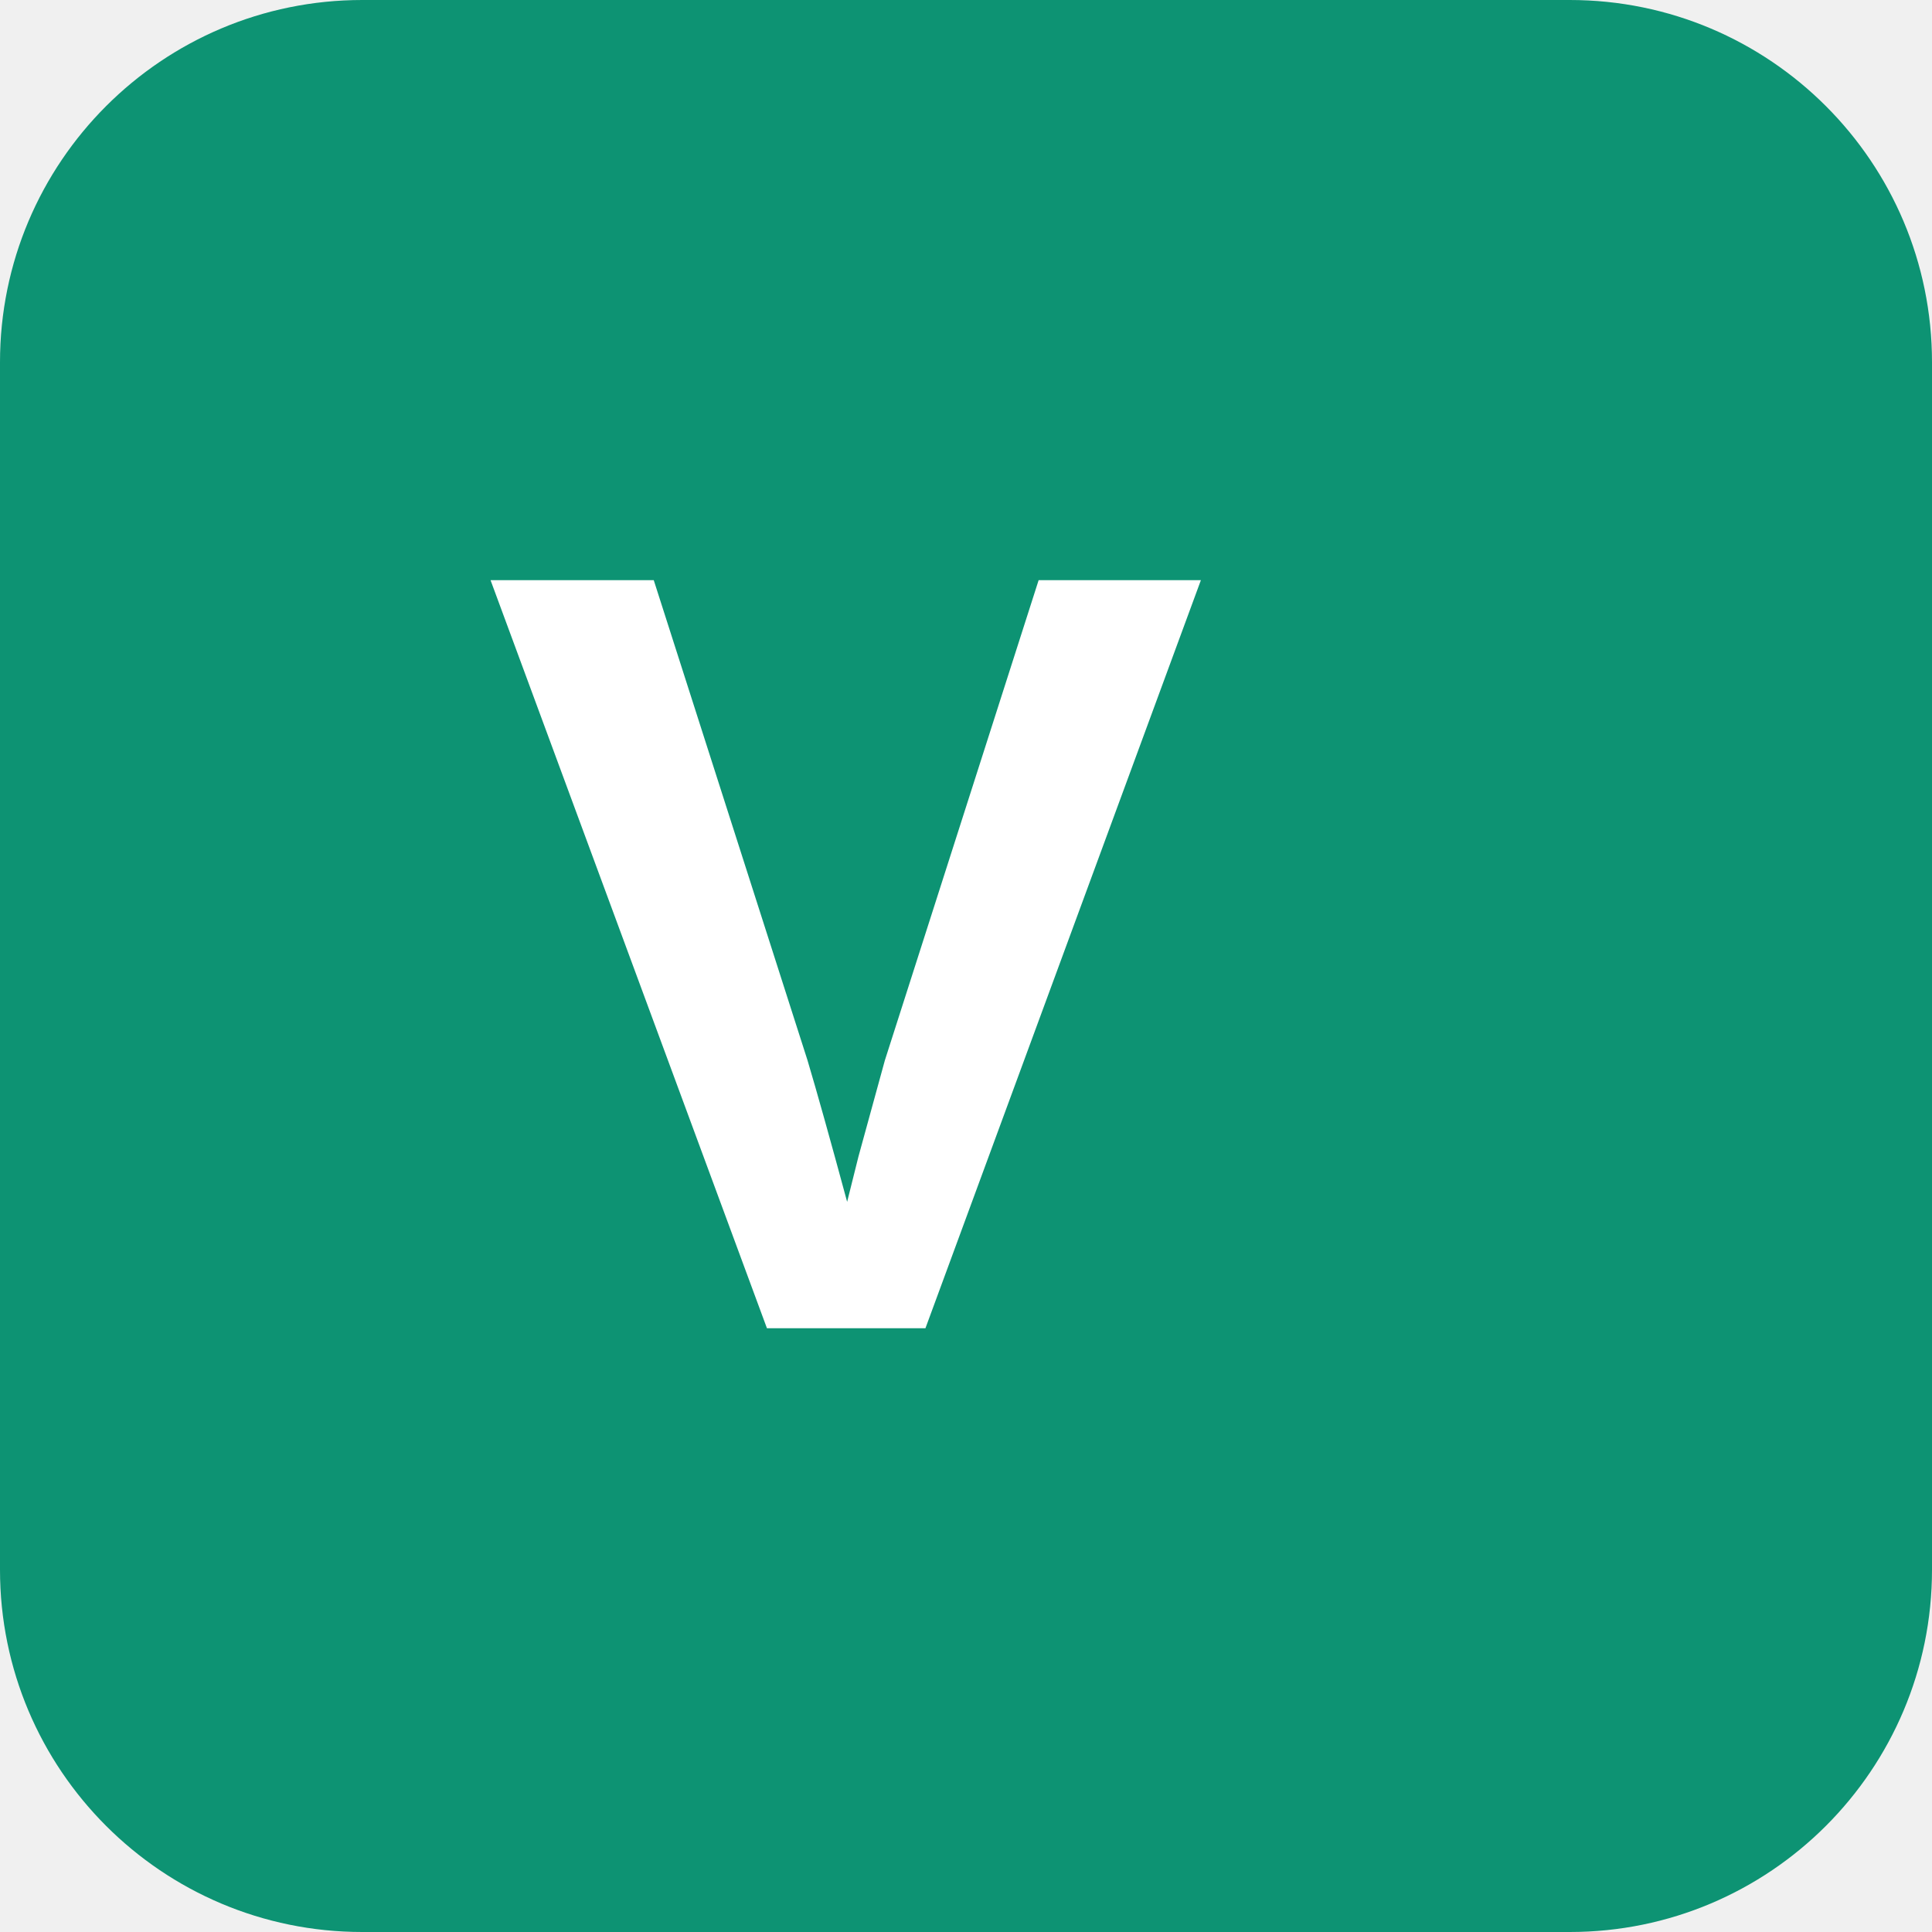
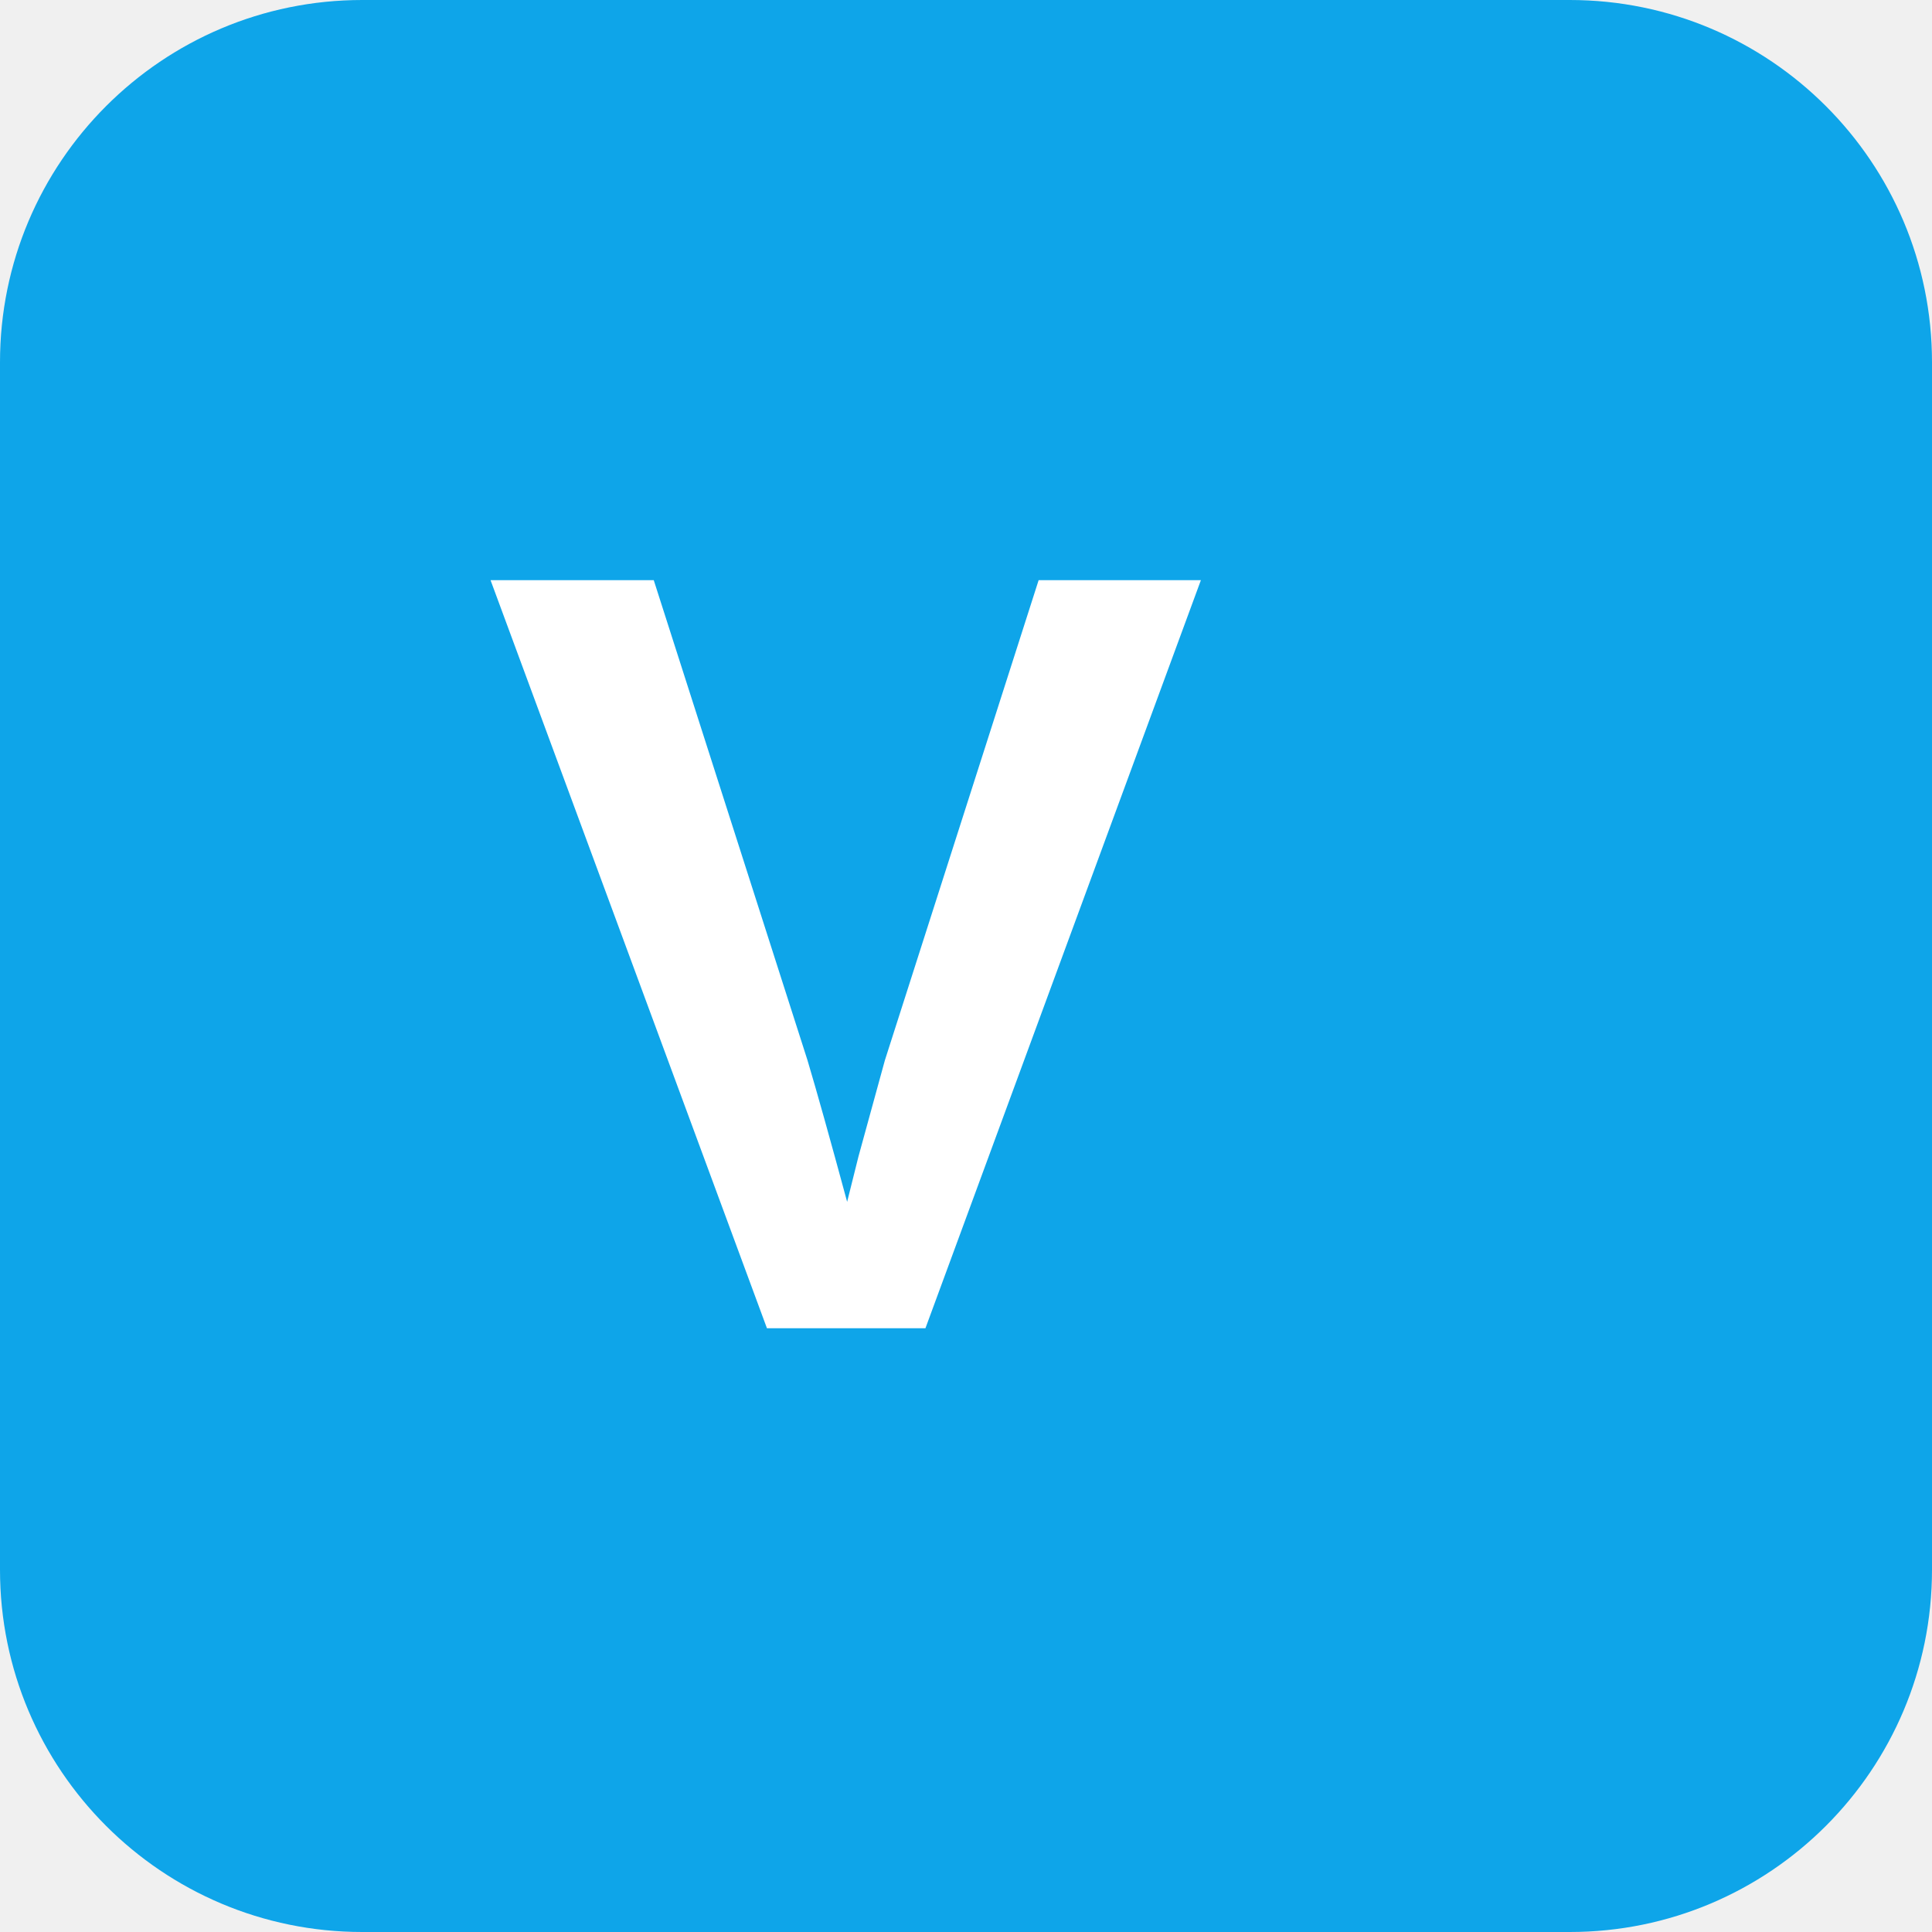
<svg xmlns="http://www.w3.org/2000/svg" width="32" height="32">
-   <rect width="32" height="32" rx="6" fill="#0D9373" />
+   <rect width="32" height="32" rx="6" fill="#0ea5e9" />
  <text x="8" y="22" font-family="Arial" font-size="18" font-weight="bold" fill="white">V</text>
</svg>
